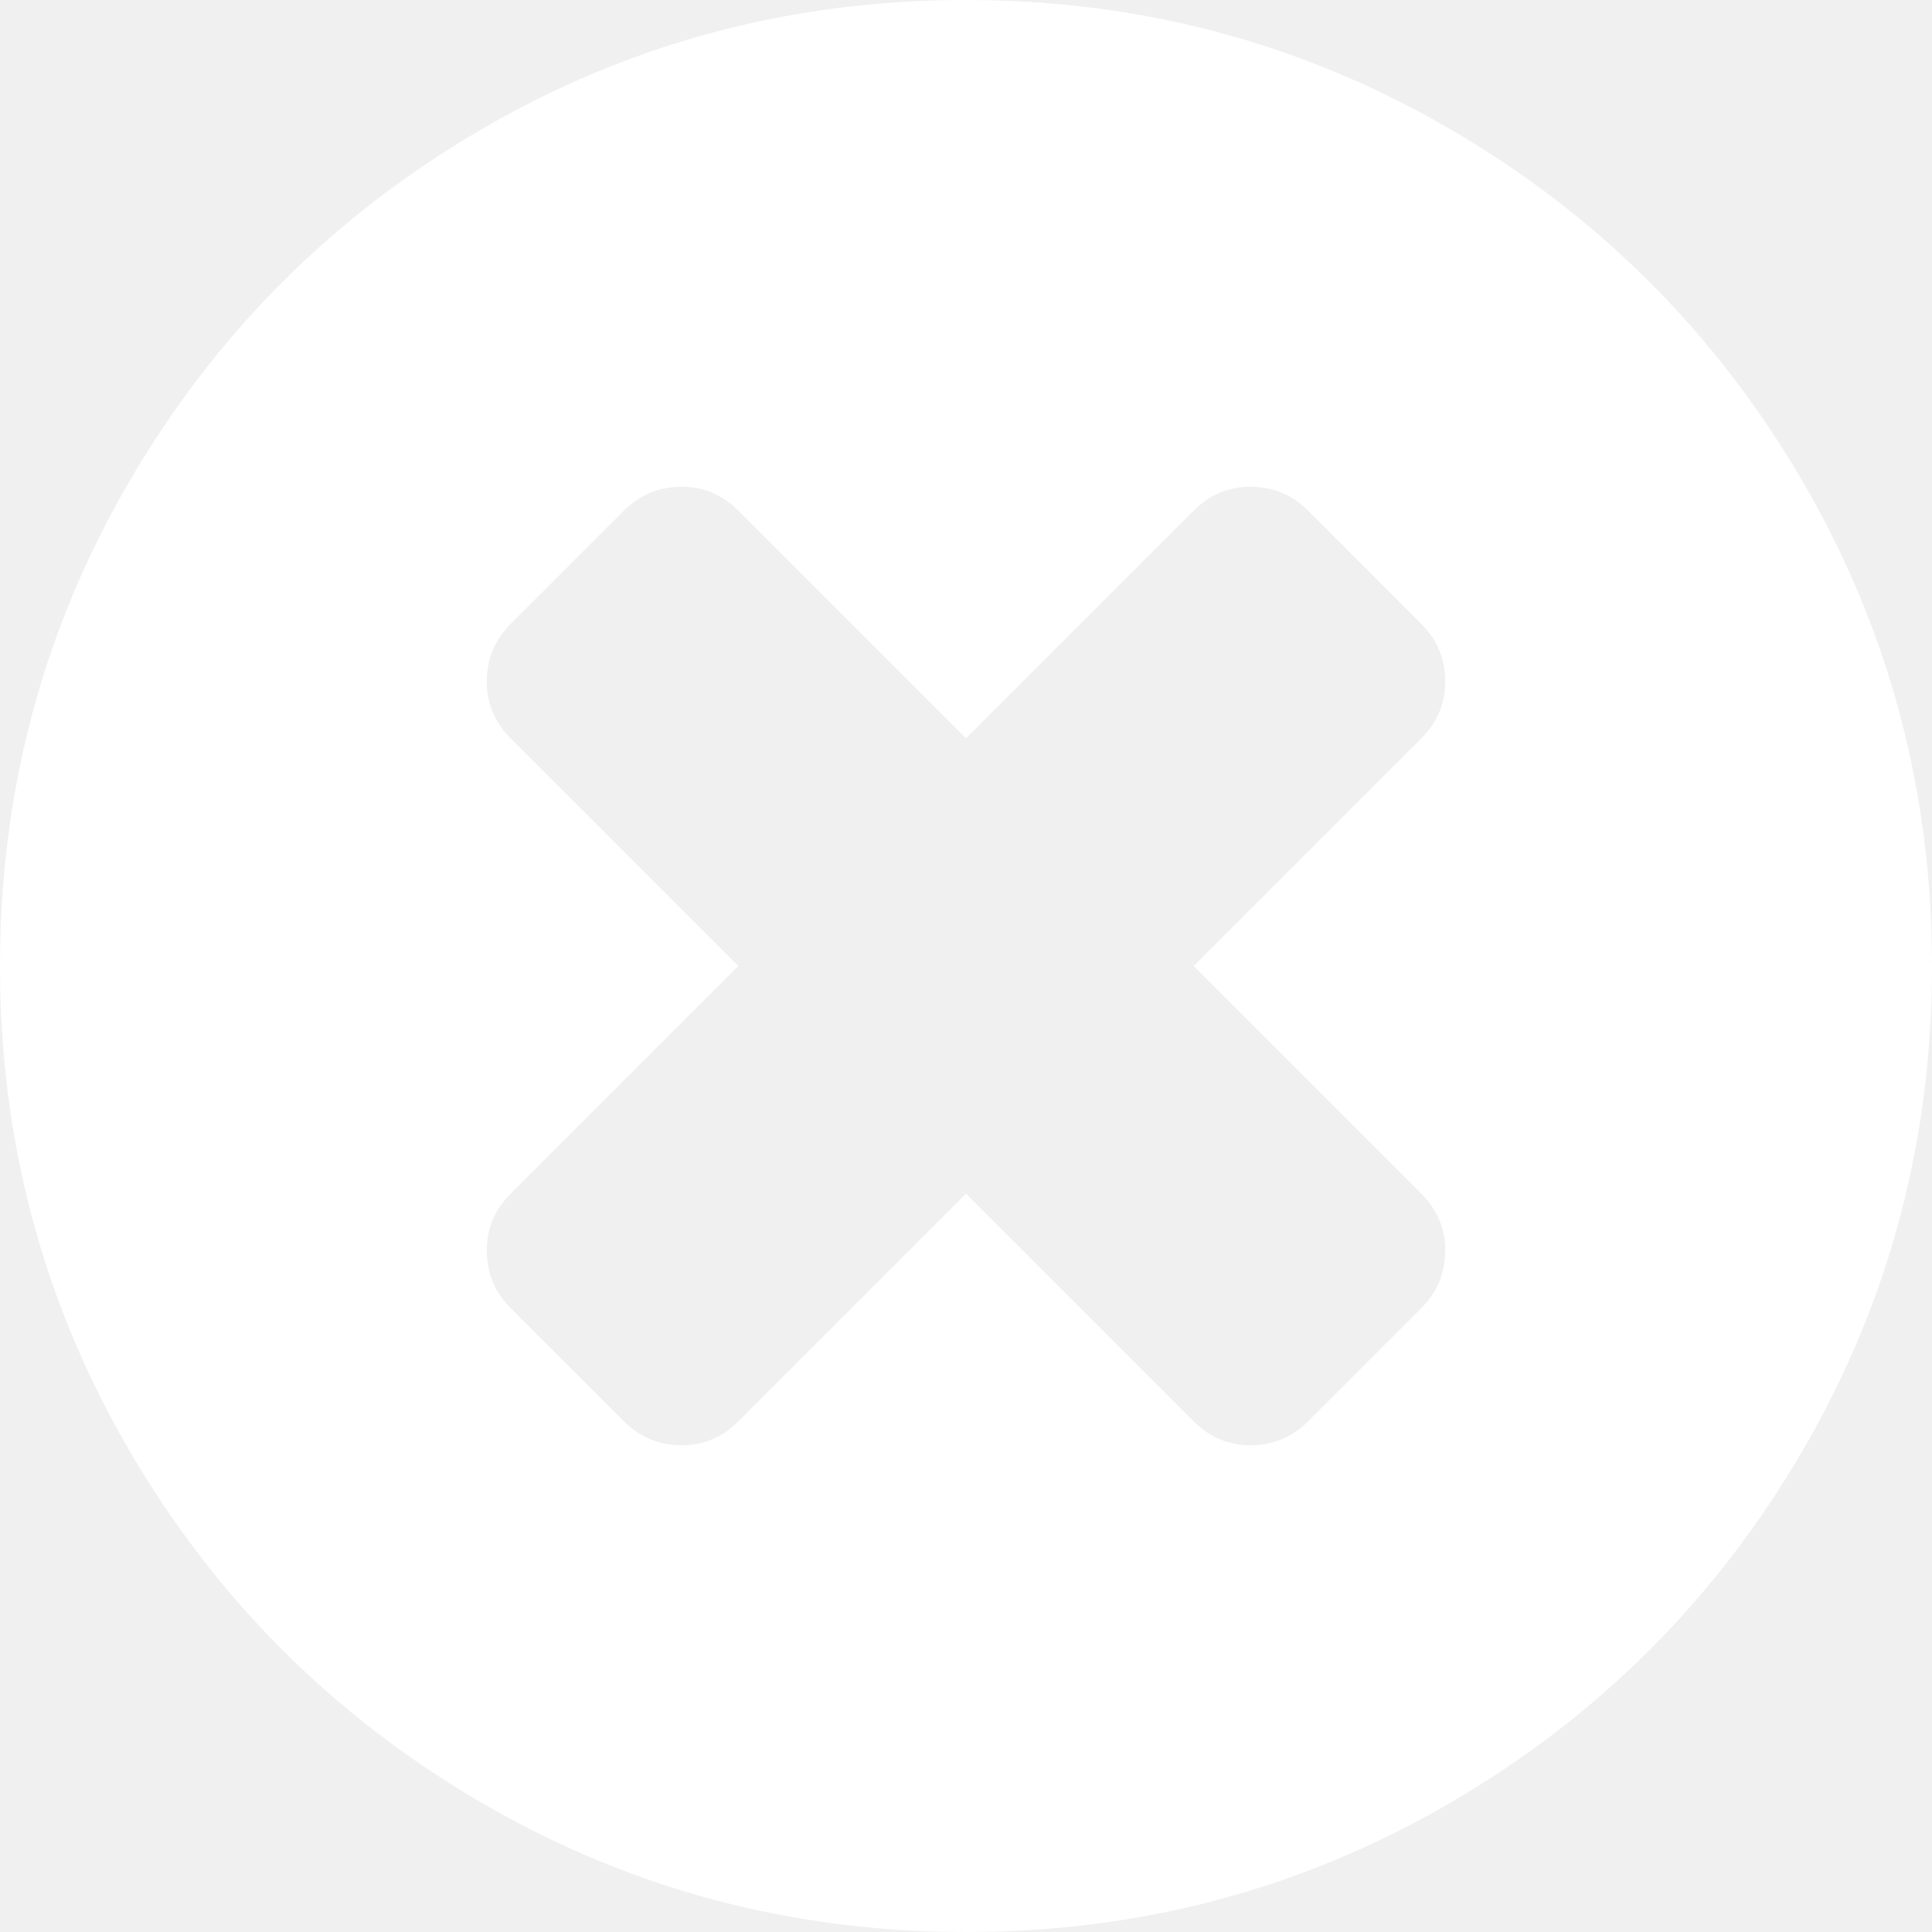
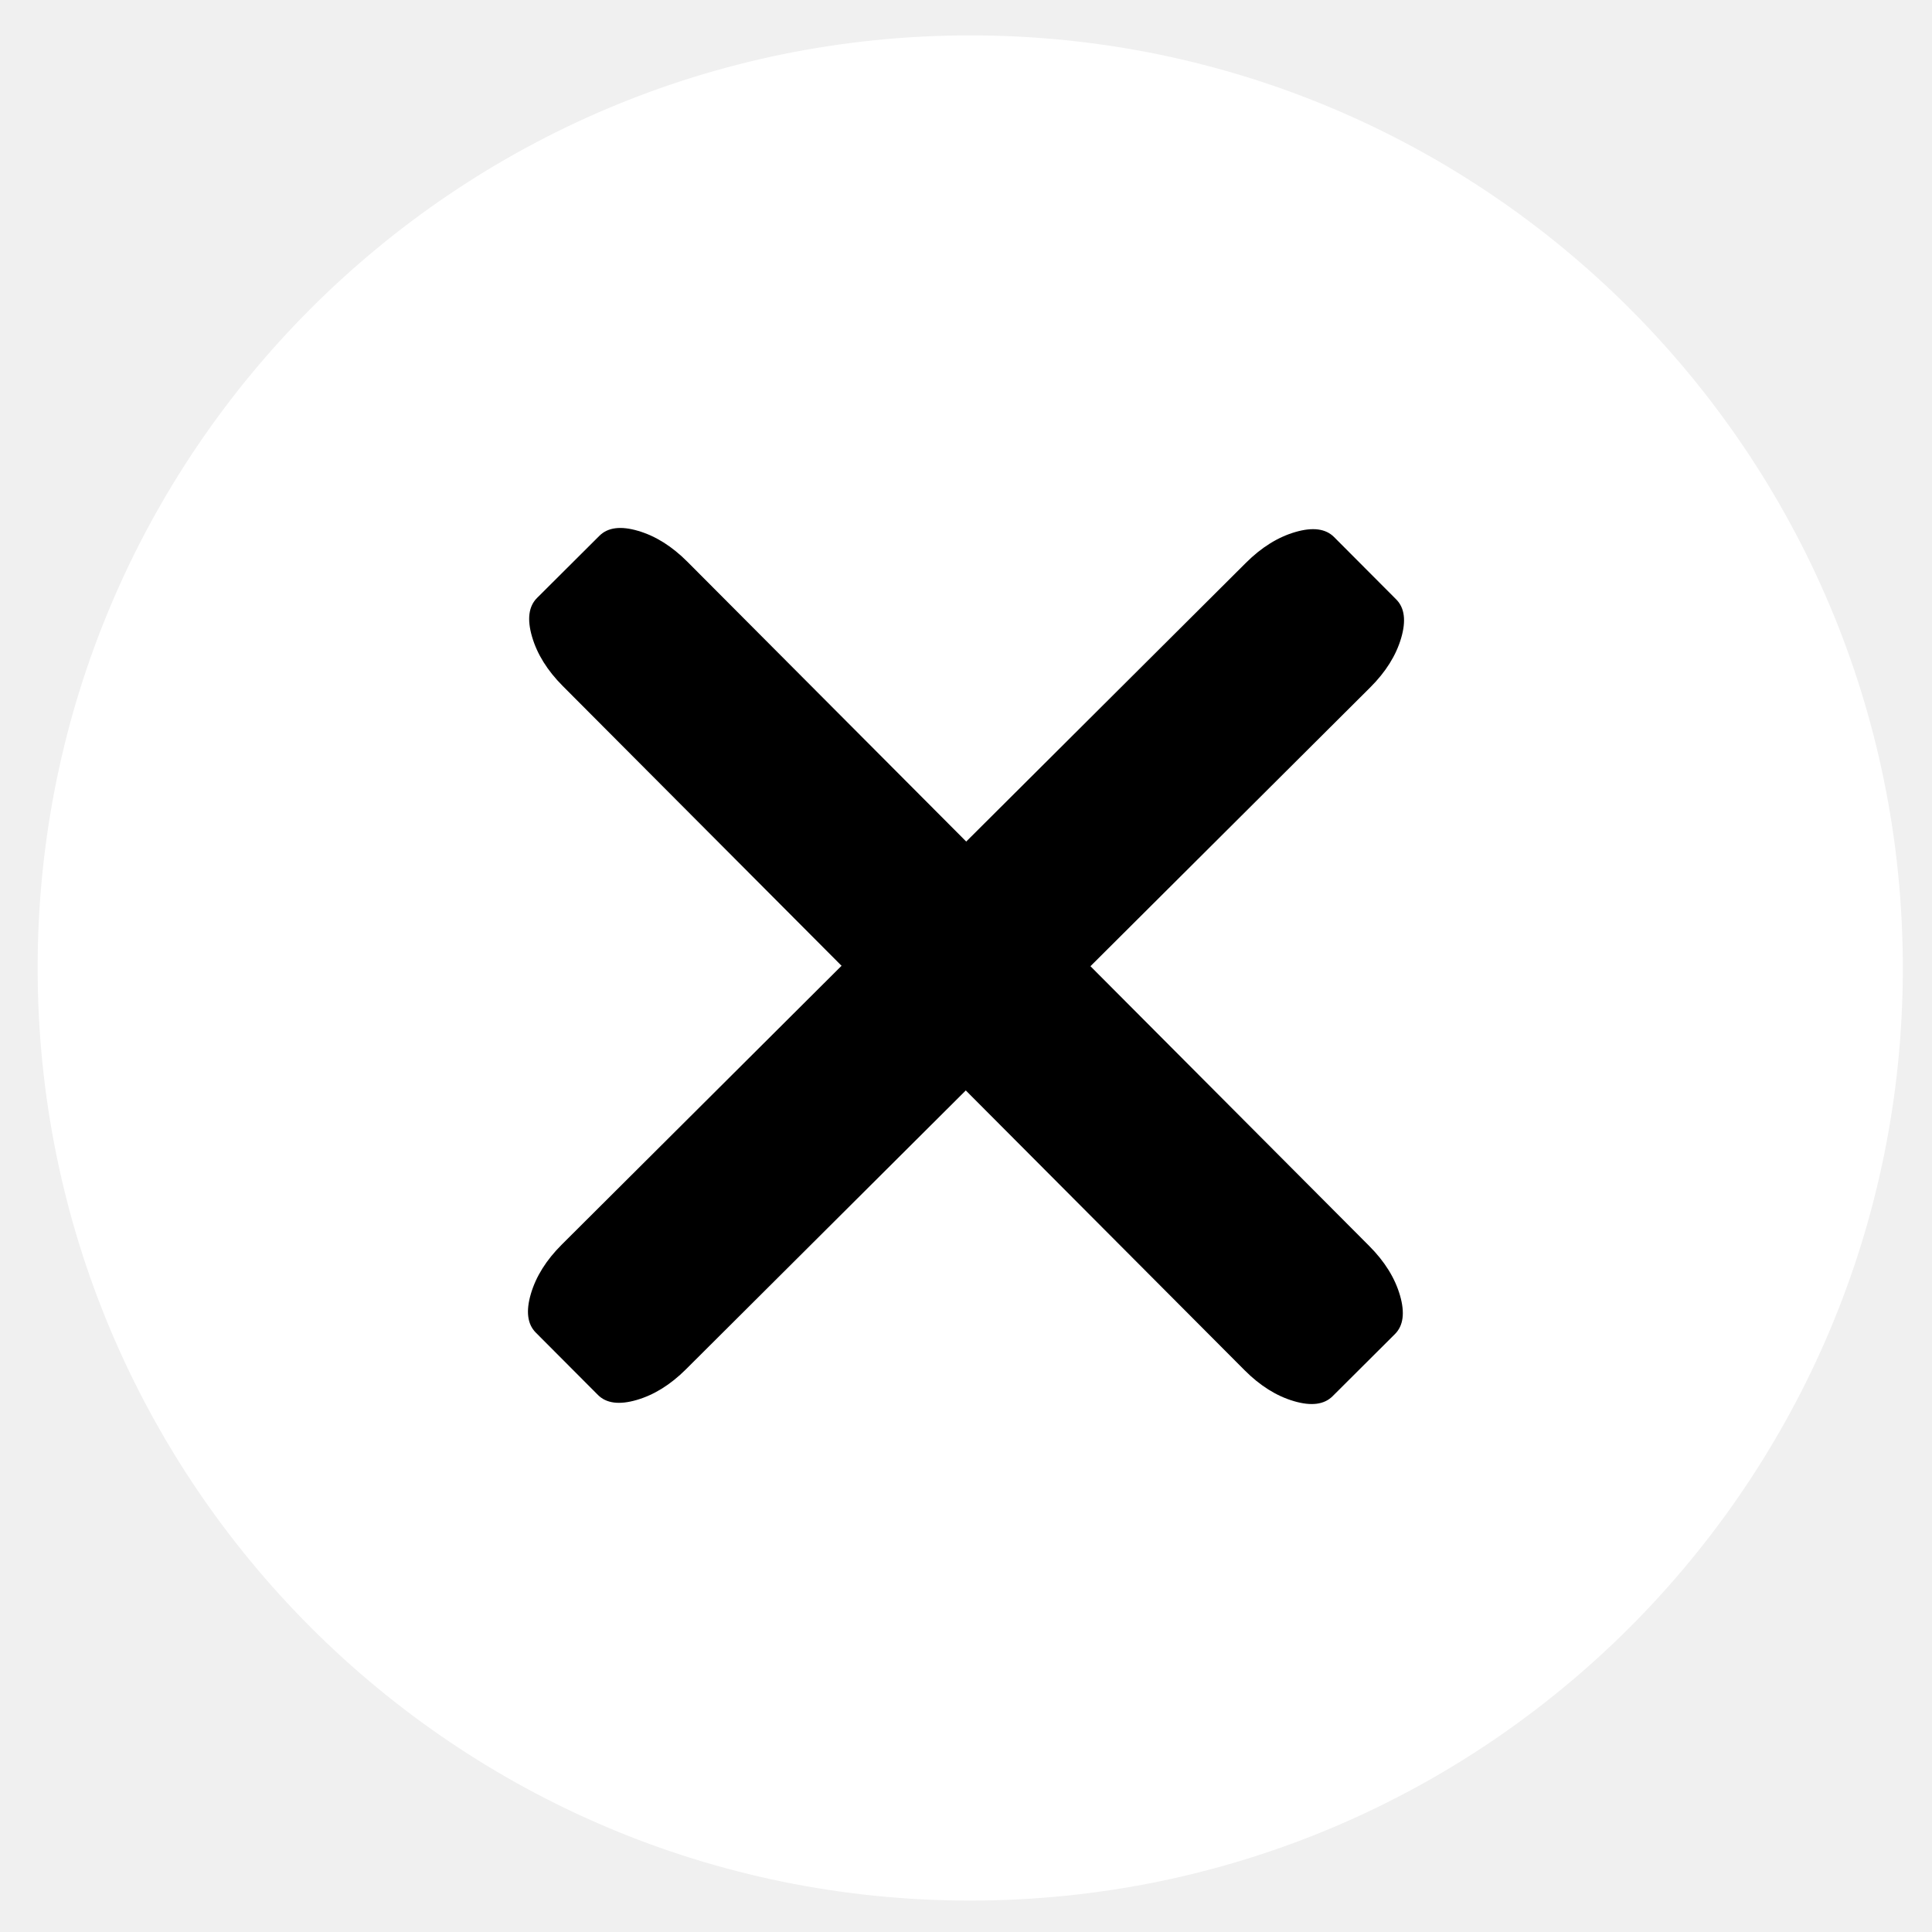
<svg xmlns="http://www.w3.org/2000/svg" id="svg2" version="1.1" width="1536" height="1536">
  <defs id="defs8" />
-   <path d="m 1149,542 q 0,26 -19,45 l -181,181 181,181 q 19,19 19,45 0,27 -19,46 l -90,90 q -19,19 -46,19 -26,0 -45,-19 L 768,949 587,1130 q -19,19 -45,19 -27,0 -46,-19 l -90,-90 q -19,-19 -19,-46 0,-26 19,-45 L 587,768 406,587 q -19,-19 -19,-45 0,-27 19,-46 l 90,-90 q 19,-19 46,-19 26,0 45,19 L 768,587 949,406 q 19,-19 45,-19 27,0 46,19 l 90,90 q 19,19 19,46 z m 387,226 Q 1536,559 1433,382.5 1330,206 1153.5,103 977,0 768,0 559,0 382.5,103 206,206 103,382.5 0,559 0,768 0,977 103,1153.5 206,1330 382.5,1433 559,1536 768,1536 977,1536 1153.5,1433 1330,1330 1433,1153.5 1536,977 1536,768 Z" id="path4" style="stroke:none;fill:#ffffff;fill-opacity:1" />
+   <circle style="opacity:1;fill:#ffffff;fill-opacity:1;fill-rule:nonzero;stroke:#000000;stroke-width:49.224;stroke-linecap:round;stroke-linejoin:round;stroke-miterlimit:4;stroke-dasharray:none;stroke-dashoffset:3.276;stroke-opacity:0" id="path4163" cx="771.369" cy="769.58" r="741.443" />
+   <path style="fill:#000000;fill-opacity:1" d="m 476.548,425.972 q 10.066,-10.031 30.834,-3.903 20.768,6.128 39.12,24.545 l 542.109,544.005 q 18.353,18.417 24.408,39.206 6.056,20.789 -4.011,30.82 l -49.557,49.384 q -10.066,10.031 -30.834,3.903 -20.768,-6.128 -39.12,-24.545 L 447.389,545.382 q -18.353,-18.417 -24.408,-39.206 -6.055,-20.789 4.011,-30.82 l 49.557,-49.384 z" id="path4" />
+   <path style="fill:#000000;fill-opacity:1" d="m 1110.028,476.548 q 10.031,10.066 3.903,30.834 -6.128,20.768 -24.545,39.12 L 545.382,1088.611 q -18.417,18.353 -39.206,24.408 -20.789,6.056 -30.82,-4.011 l -49.384,-49.557 q -10.031,-10.066 -3.903,-30.834 6.128,-20.768 24.545,-39.12 L 990.618,447.389 q 18.417,-18.353 39.206,-24.408 20.789,-6.055 30.82,4.011 l 49.384,49.557 z" id="path4-6" />
</svg>
